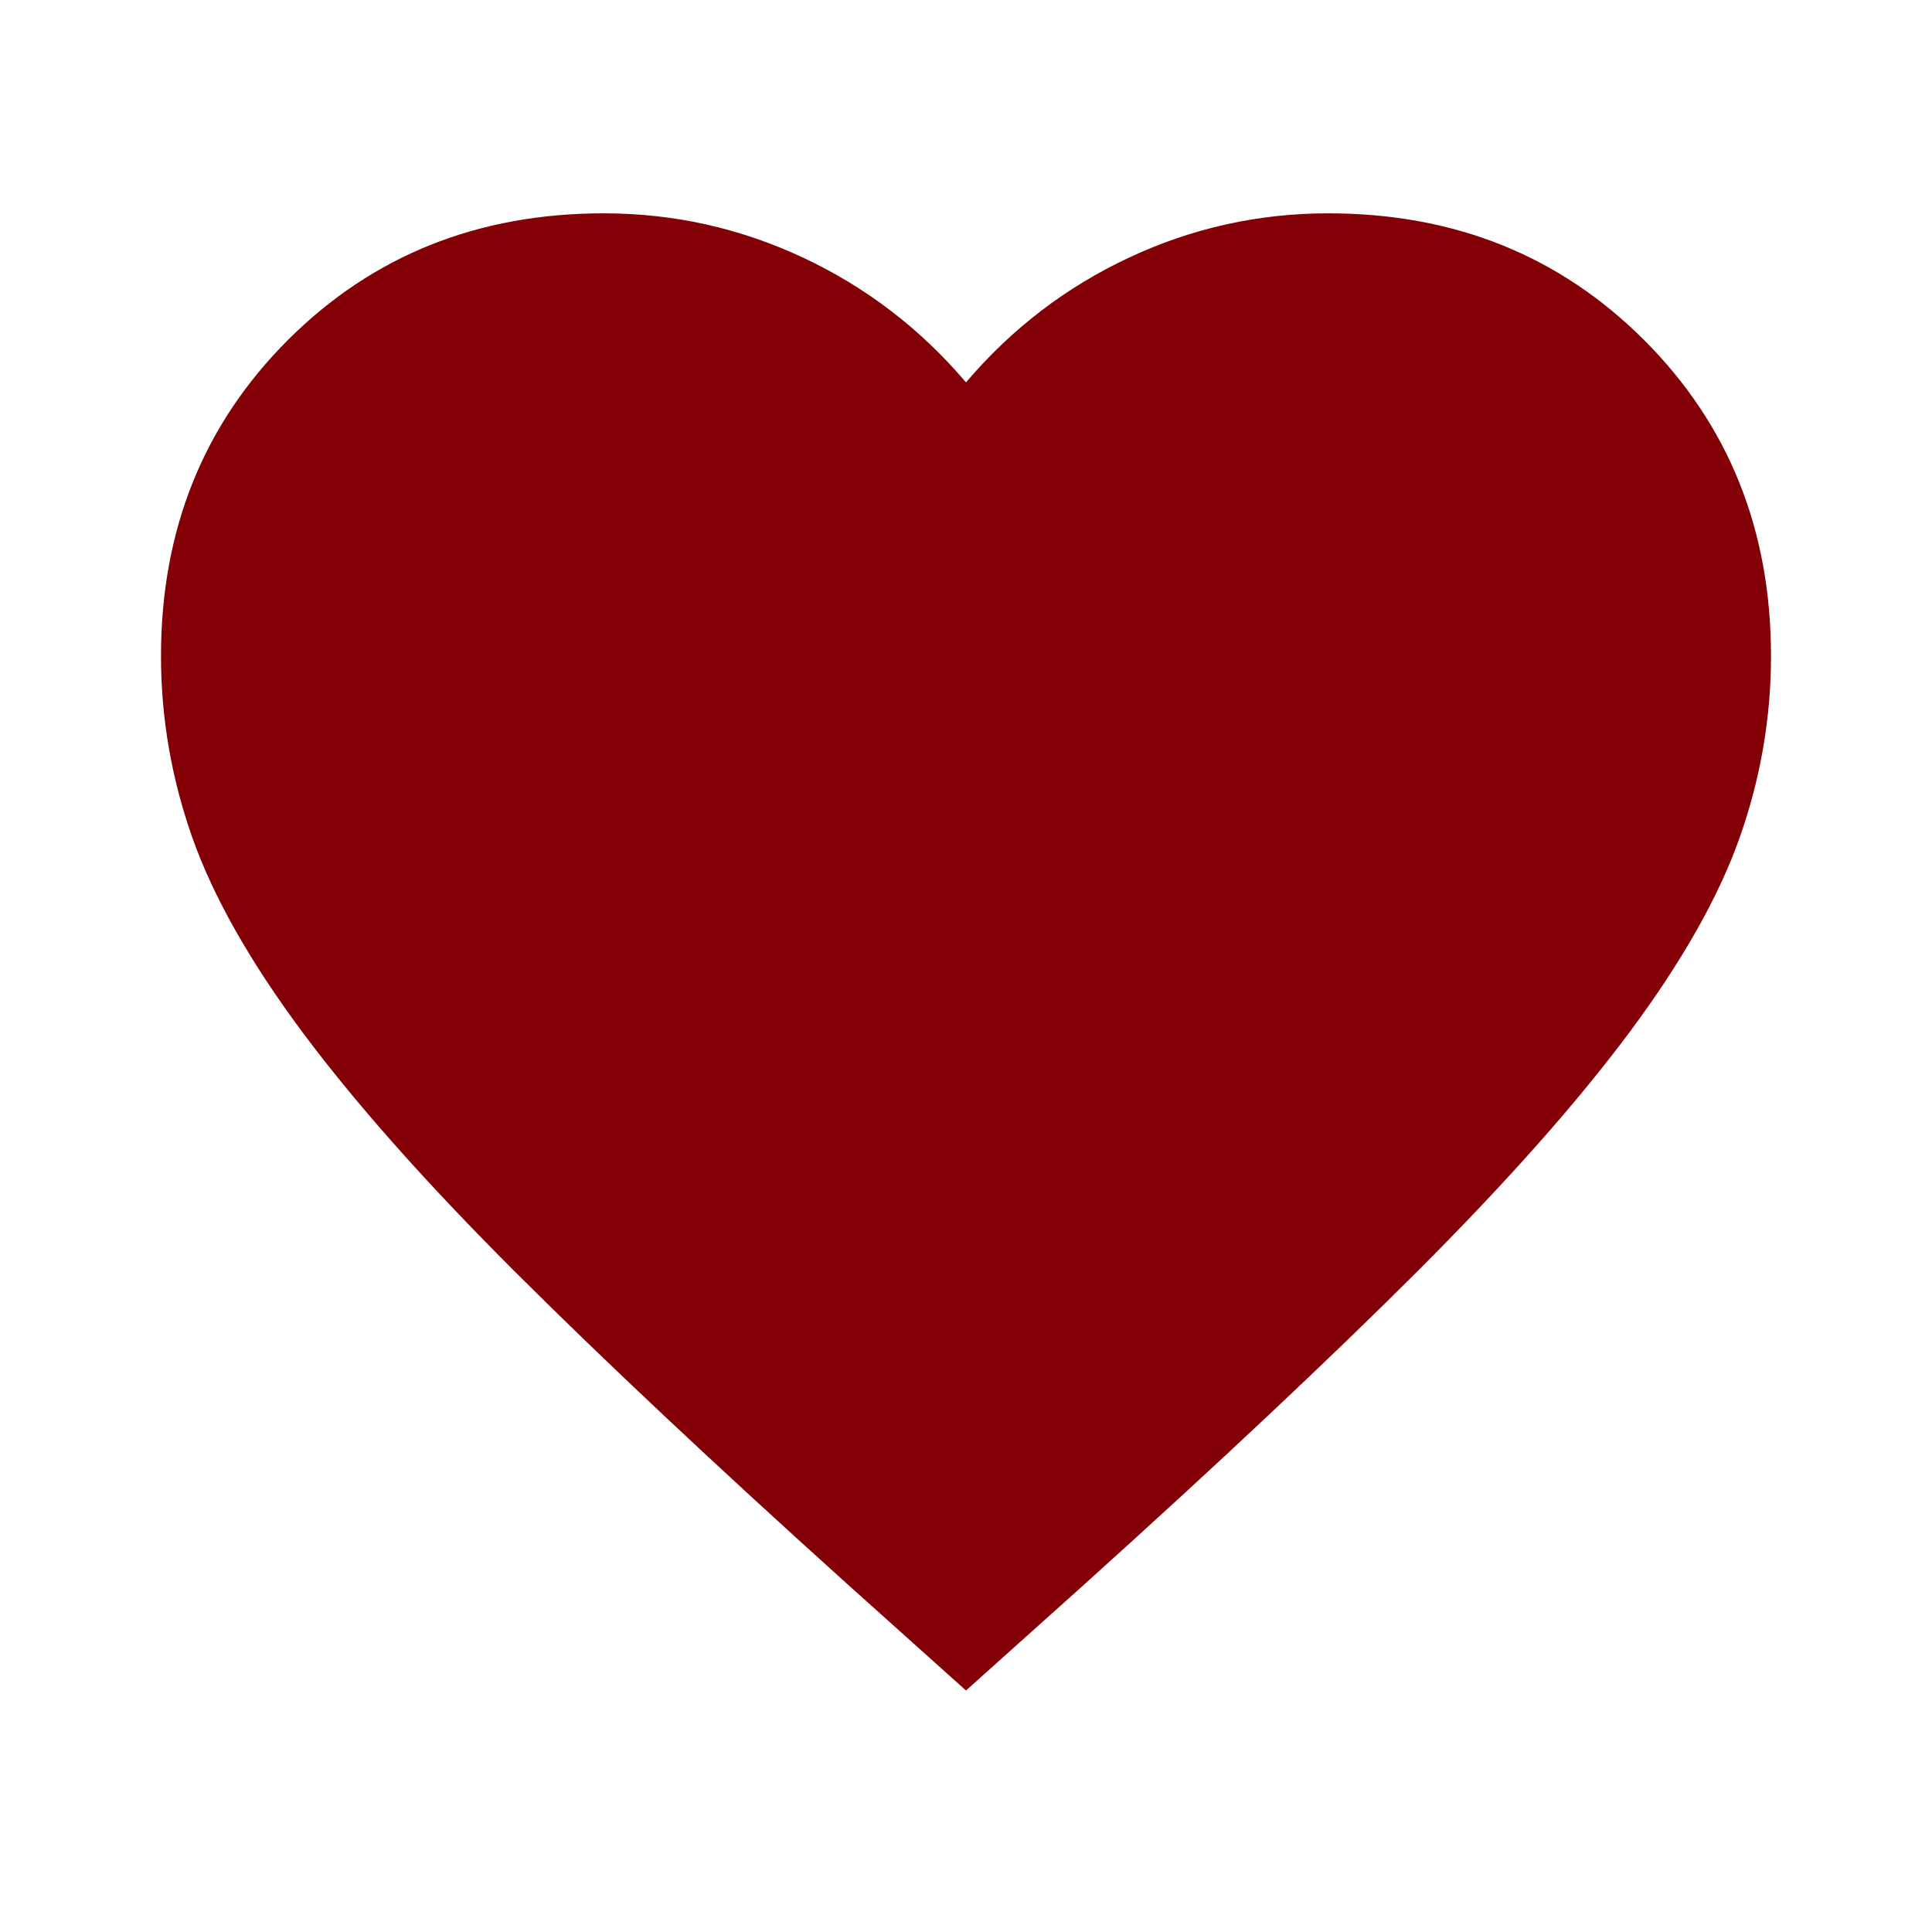
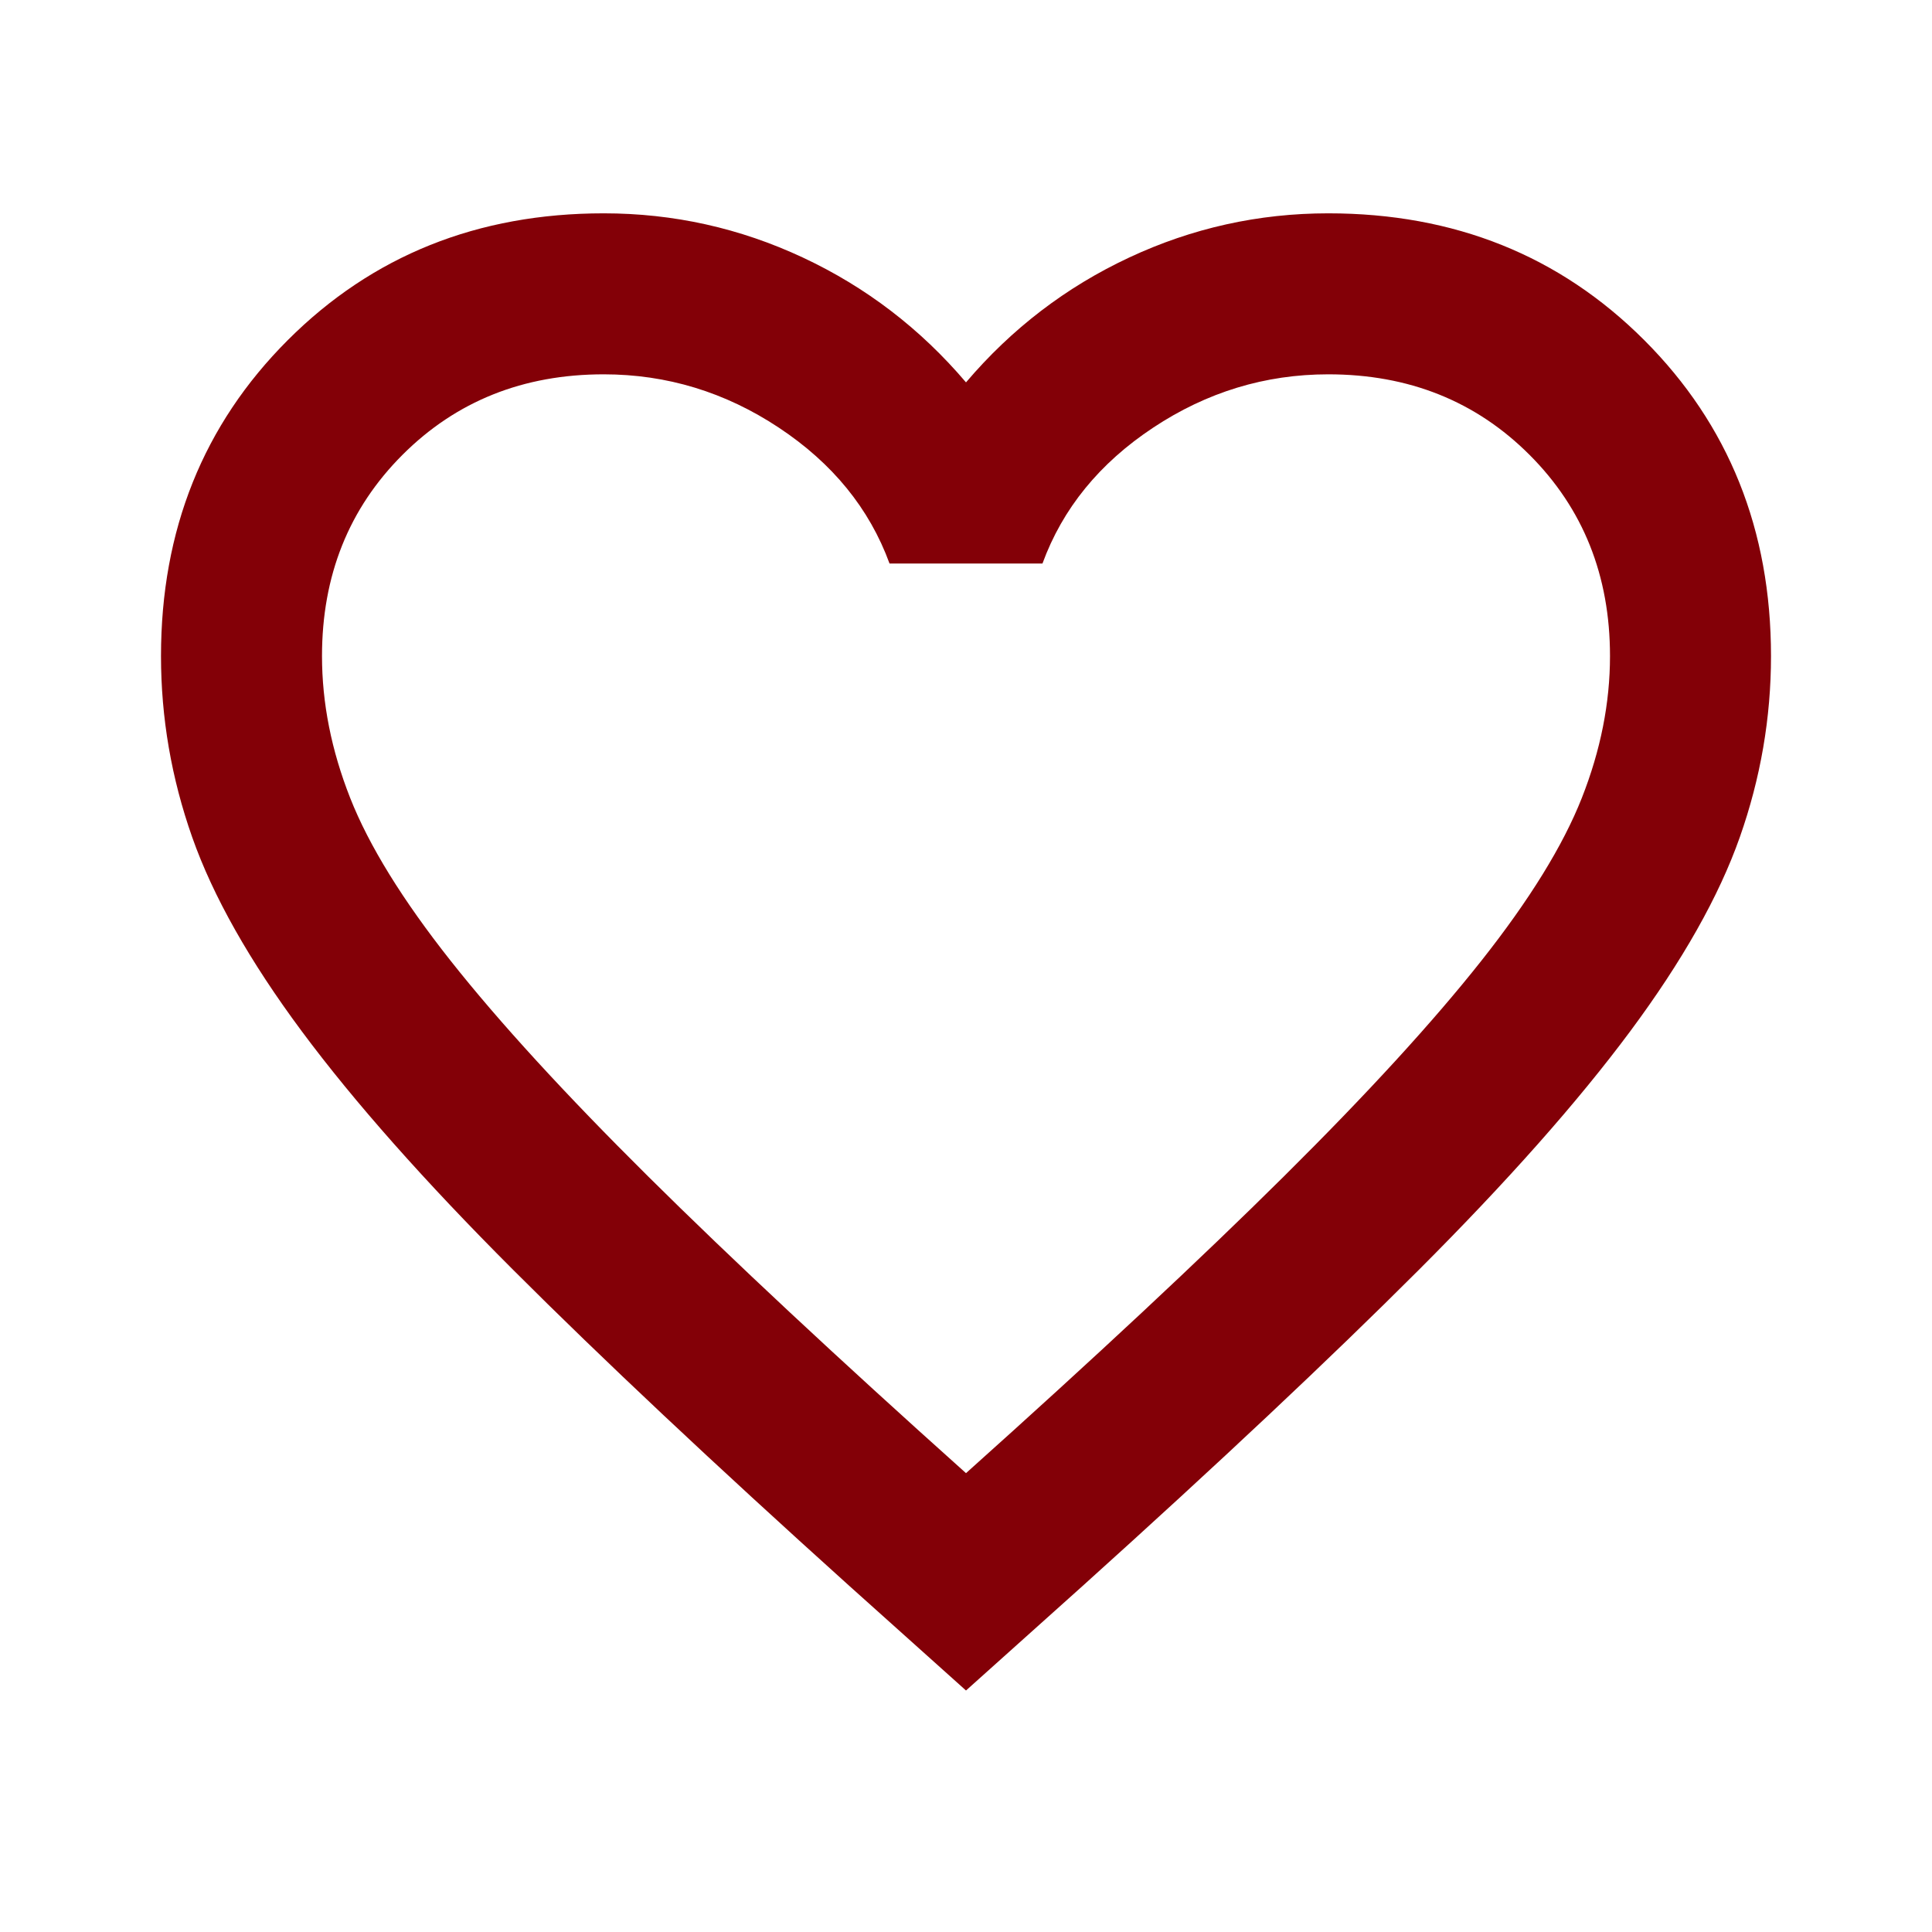
- <svg xmlns="http://www.w3.org/2000/svg" width="36" height="36" viewBox="0 0 36 36" fill="none">
-   <path d="M18 31.5L15.825 29.55C13.3 27.275 11.213 25.312 9.562 23.663C7.912 22.012 6.6 20.531 5.625 19.219C4.65 17.906 3.969 16.7 3.581 15.6C3.194 14.5 3 13.375 3 12.225C3 9.875 3.788 7.913 5.362 6.338C6.938 4.763 8.9 3.975 11.25 3.975C12.55 3.975 13.787 4.25 14.963 4.8C16.137 5.35 17.15 6.125 18 7.125C18.85 6.125 19.863 5.35 21.038 4.8C22.212 4.25 23.45 3.975 24.75 3.975C27.1 3.975 29.062 4.763 30.637 6.338C32.212 7.913 33 9.875 33 12.225C33 13.375 32.806 14.5 32.419 15.6C32.031 16.7 31.35 17.906 30.375 19.219C29.4 20.531 28.087 22.012 26.438 23.663C24.788 25.312 22.7 27.275 20.175 29.55L18 31.5Z" fill="#830007" />
+ <svg xmlns="http://www.w3.org/2000/svg" height="24px" viewBox="0 -960 960 960" width="24px" fill="#830007">
+   <path d="m480-120-58-52q-101-91-167-157T150-447.5Q111-500 95.5-544T80-634q0-94 63-157t157-63q52 0 99 22t81 62q34-40 81-62t99-22q94 0 157 63t63 157q0 46-15.5 90T810-447.5Q771-395 705-329T538-172l-58 52Zm0-108q96-86 158-147.5t98-107q36-45.5 50-81t14-70.5q0-60-40-100t-100-40q-47 0-87 26.5T518-680h-76q-15-41-55-67.5T300-774q-60 0-100 40t-40 100q0 35 14 70.5t50 81q36 45.5 98 107T480-228Zm0-273Z" />
</svg>
